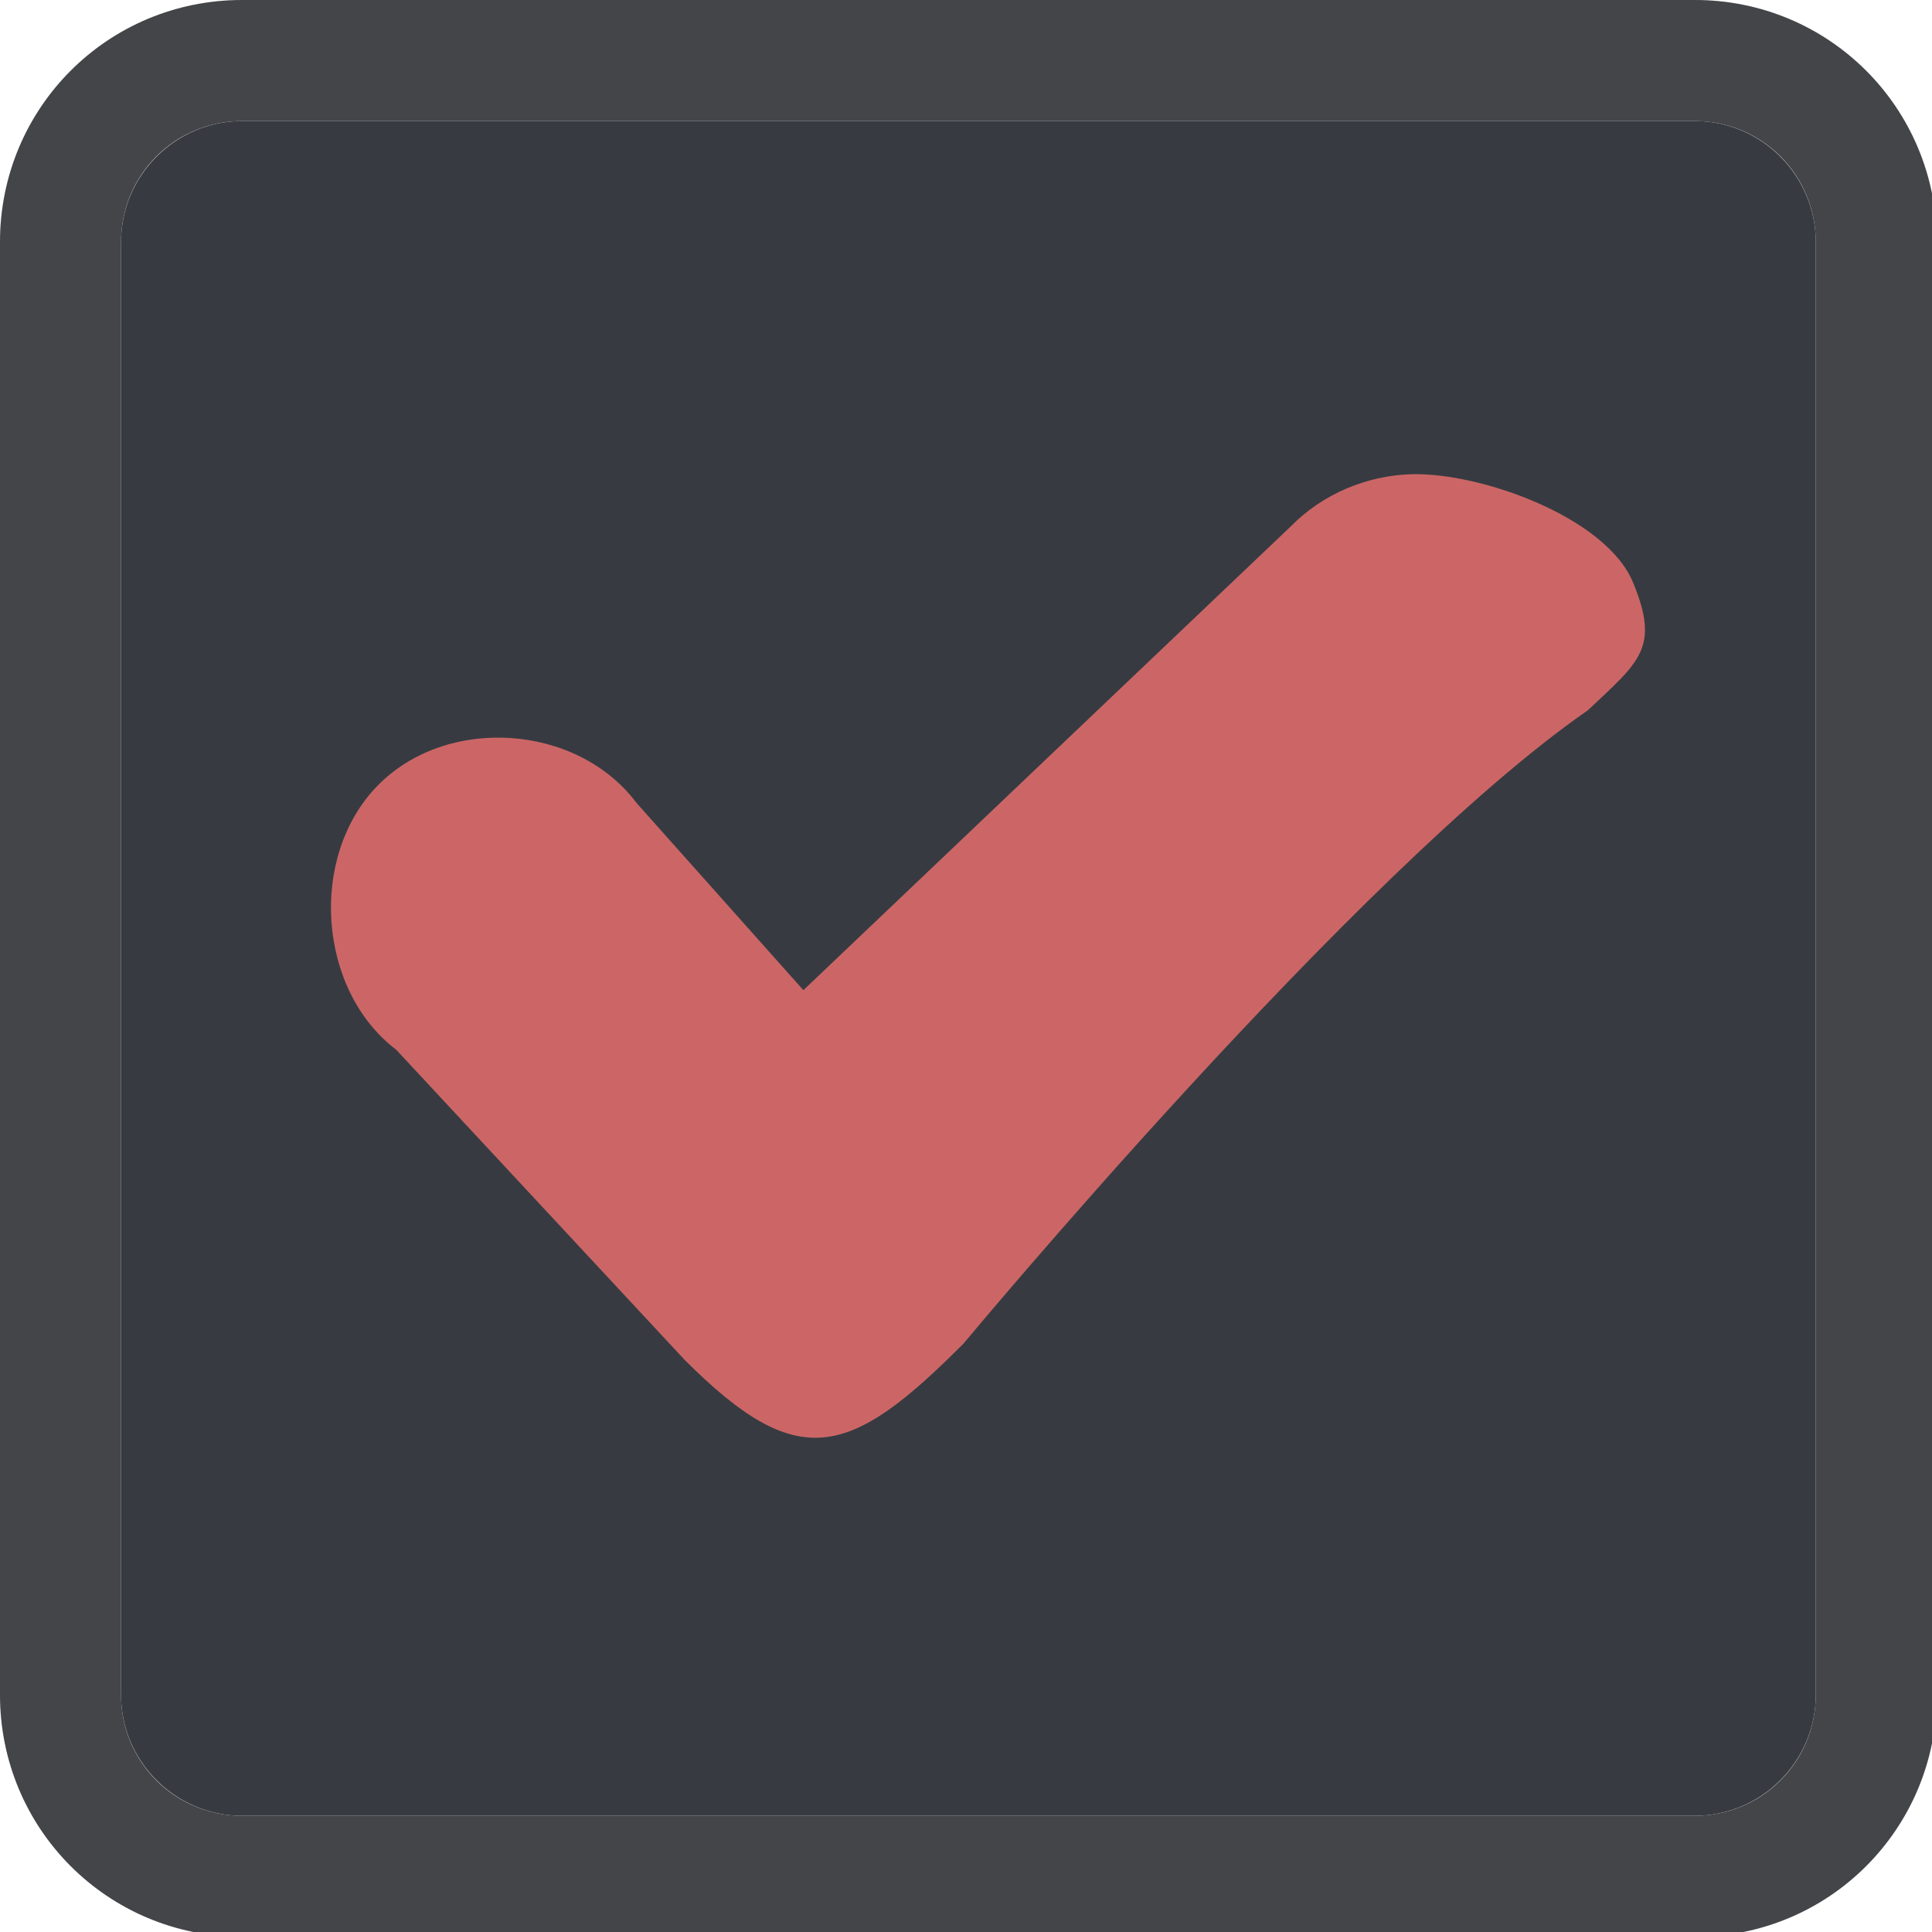
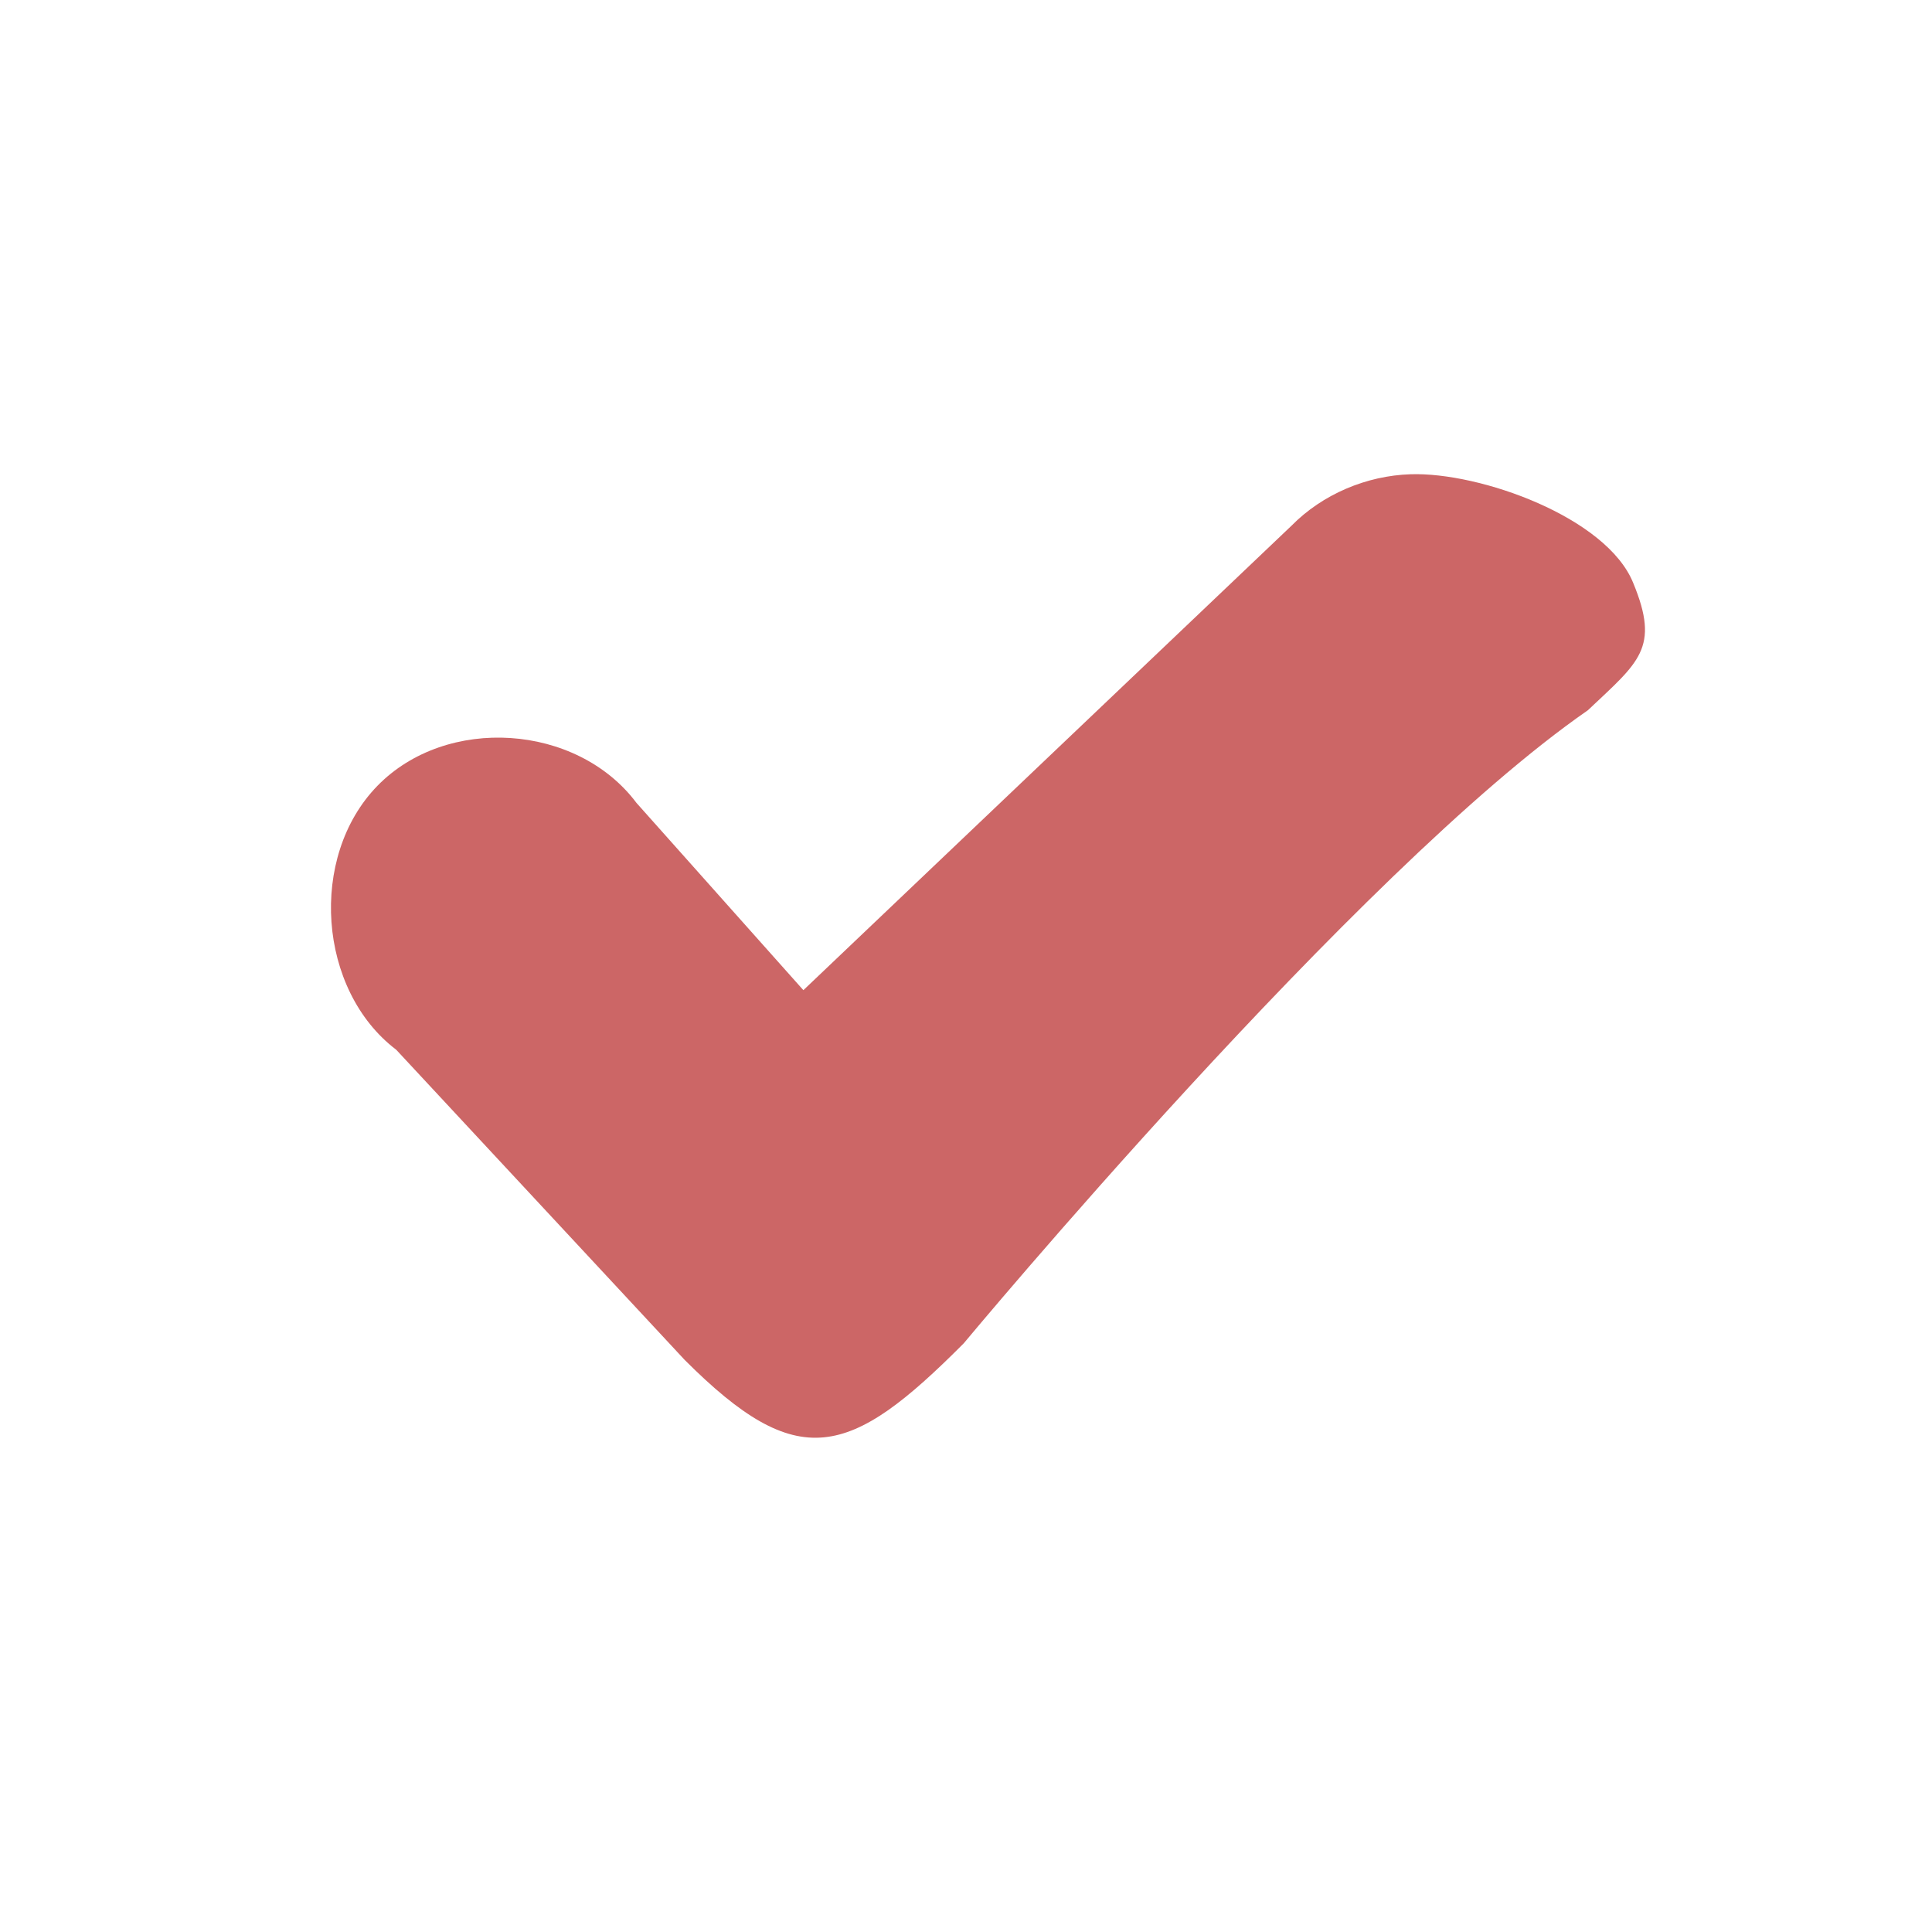
<svg xmlns="http://www.w3.org/2000/svg" width="133pt" height="133pt" viewBox="0 0 133 133" version="1.1">
  <g id="surface1">
-     <path style=" stroke:none;fill-rule:nonzero;fill:#373b41;fill-opacity:1;" d="M 16.668 8.332 L 116.668 8.332 C 121.258 8.332 125 12.078 125 16.668 L 125 116.668 C 125 121.258 121.258 125 116.668 125 L 16.668 125 C 12.078 125 8.332 121.258 8.332 116.668 L 8.332 16.668 C 8.332 12.078 12.078 8.332 16.668 8.332 Z M 16.668 8.332 " />
-     <path style=" stroke:none;fill-rule:nonzero;fill:#282a2e;fill-opacity:1;" d="M 16.668 0 C 7.422 0 0 7.422 0 16.668 L 0 116.668 C 0 125.91 7.422 133.332 16.668 133.332 L 116.668 133.332 C 125.91 133.332 133.332 125.91 133.332 116.668 L 133.332 16.668 C 133.332 7.422 125.91 0 116.668 0 Z M 16.668 8.332 L 116.668 8.332 C 121.289 8.332 125 12.043 125 16.668 L 125 116.668 C 125 121.289 121.289 125 116.668 125 L 16.668 125 C 12.043 125 8.332 121.289 8.332 116.668 L 8.332 16.668 C 8.332 12.043 12.043 8.332 16.668 8.332 Z M 16.668 8.332 " />
-     <path style=" stroke:none;fill-rule:nonzero;fill:#e0e0e0;fill-opacity:0.15;" d="M 16.668 0 C 7.422 0 0 7.422 0 16.668 L 0 116.668 C 0 125.91 7.422 133.332 16.668 133.332 L 116.668 133.332 C 125.91 133.332 133.332 125.91 133.332 116.668 L 133.332 16.668 C 133.332 7.422 125.91 0 116.668 0 Z M 16.668 8.332 L 116.668 8.332 C 121.289 8.332 125 12.043 125 16.668 L 125 116.668 C 125 121.289 121.289 125 116.668 125 L 16.668 125 C 12.043 125 8.332 121.289 8.332 116.668 L 8.332 16.668 C 8.332 12.043 12.043 8.332 16.668 8.332 Z M 16.668 8.332 " />
    <path style=" stroke:none;fill-rule:nonzero;fill:#cc6666;fill-opacity:1;" d="M 97.102 32.648 C 94.074 32.746 91.047 34.016 88.898 36.199 L 55.305 68.164 L 43.816 55.273 C 39.715 49.805 30.73 49.219 25.977 54.102 C 21.223 58.984 21.875 68.164 27.277 72.266 L 47.137 93.621 C 54.949 101.434 58.465 100.391 66.34 92.48 C 66.34 92.48 93.426 59.895 109.309 48.895 C 112.824 45.574 114.289 44.629 112.434 40.137 C 110.613 35.613 101.887 32.488 97.102 32.648 Z M 97.102 32.648 " />
  </g>
</svg>
